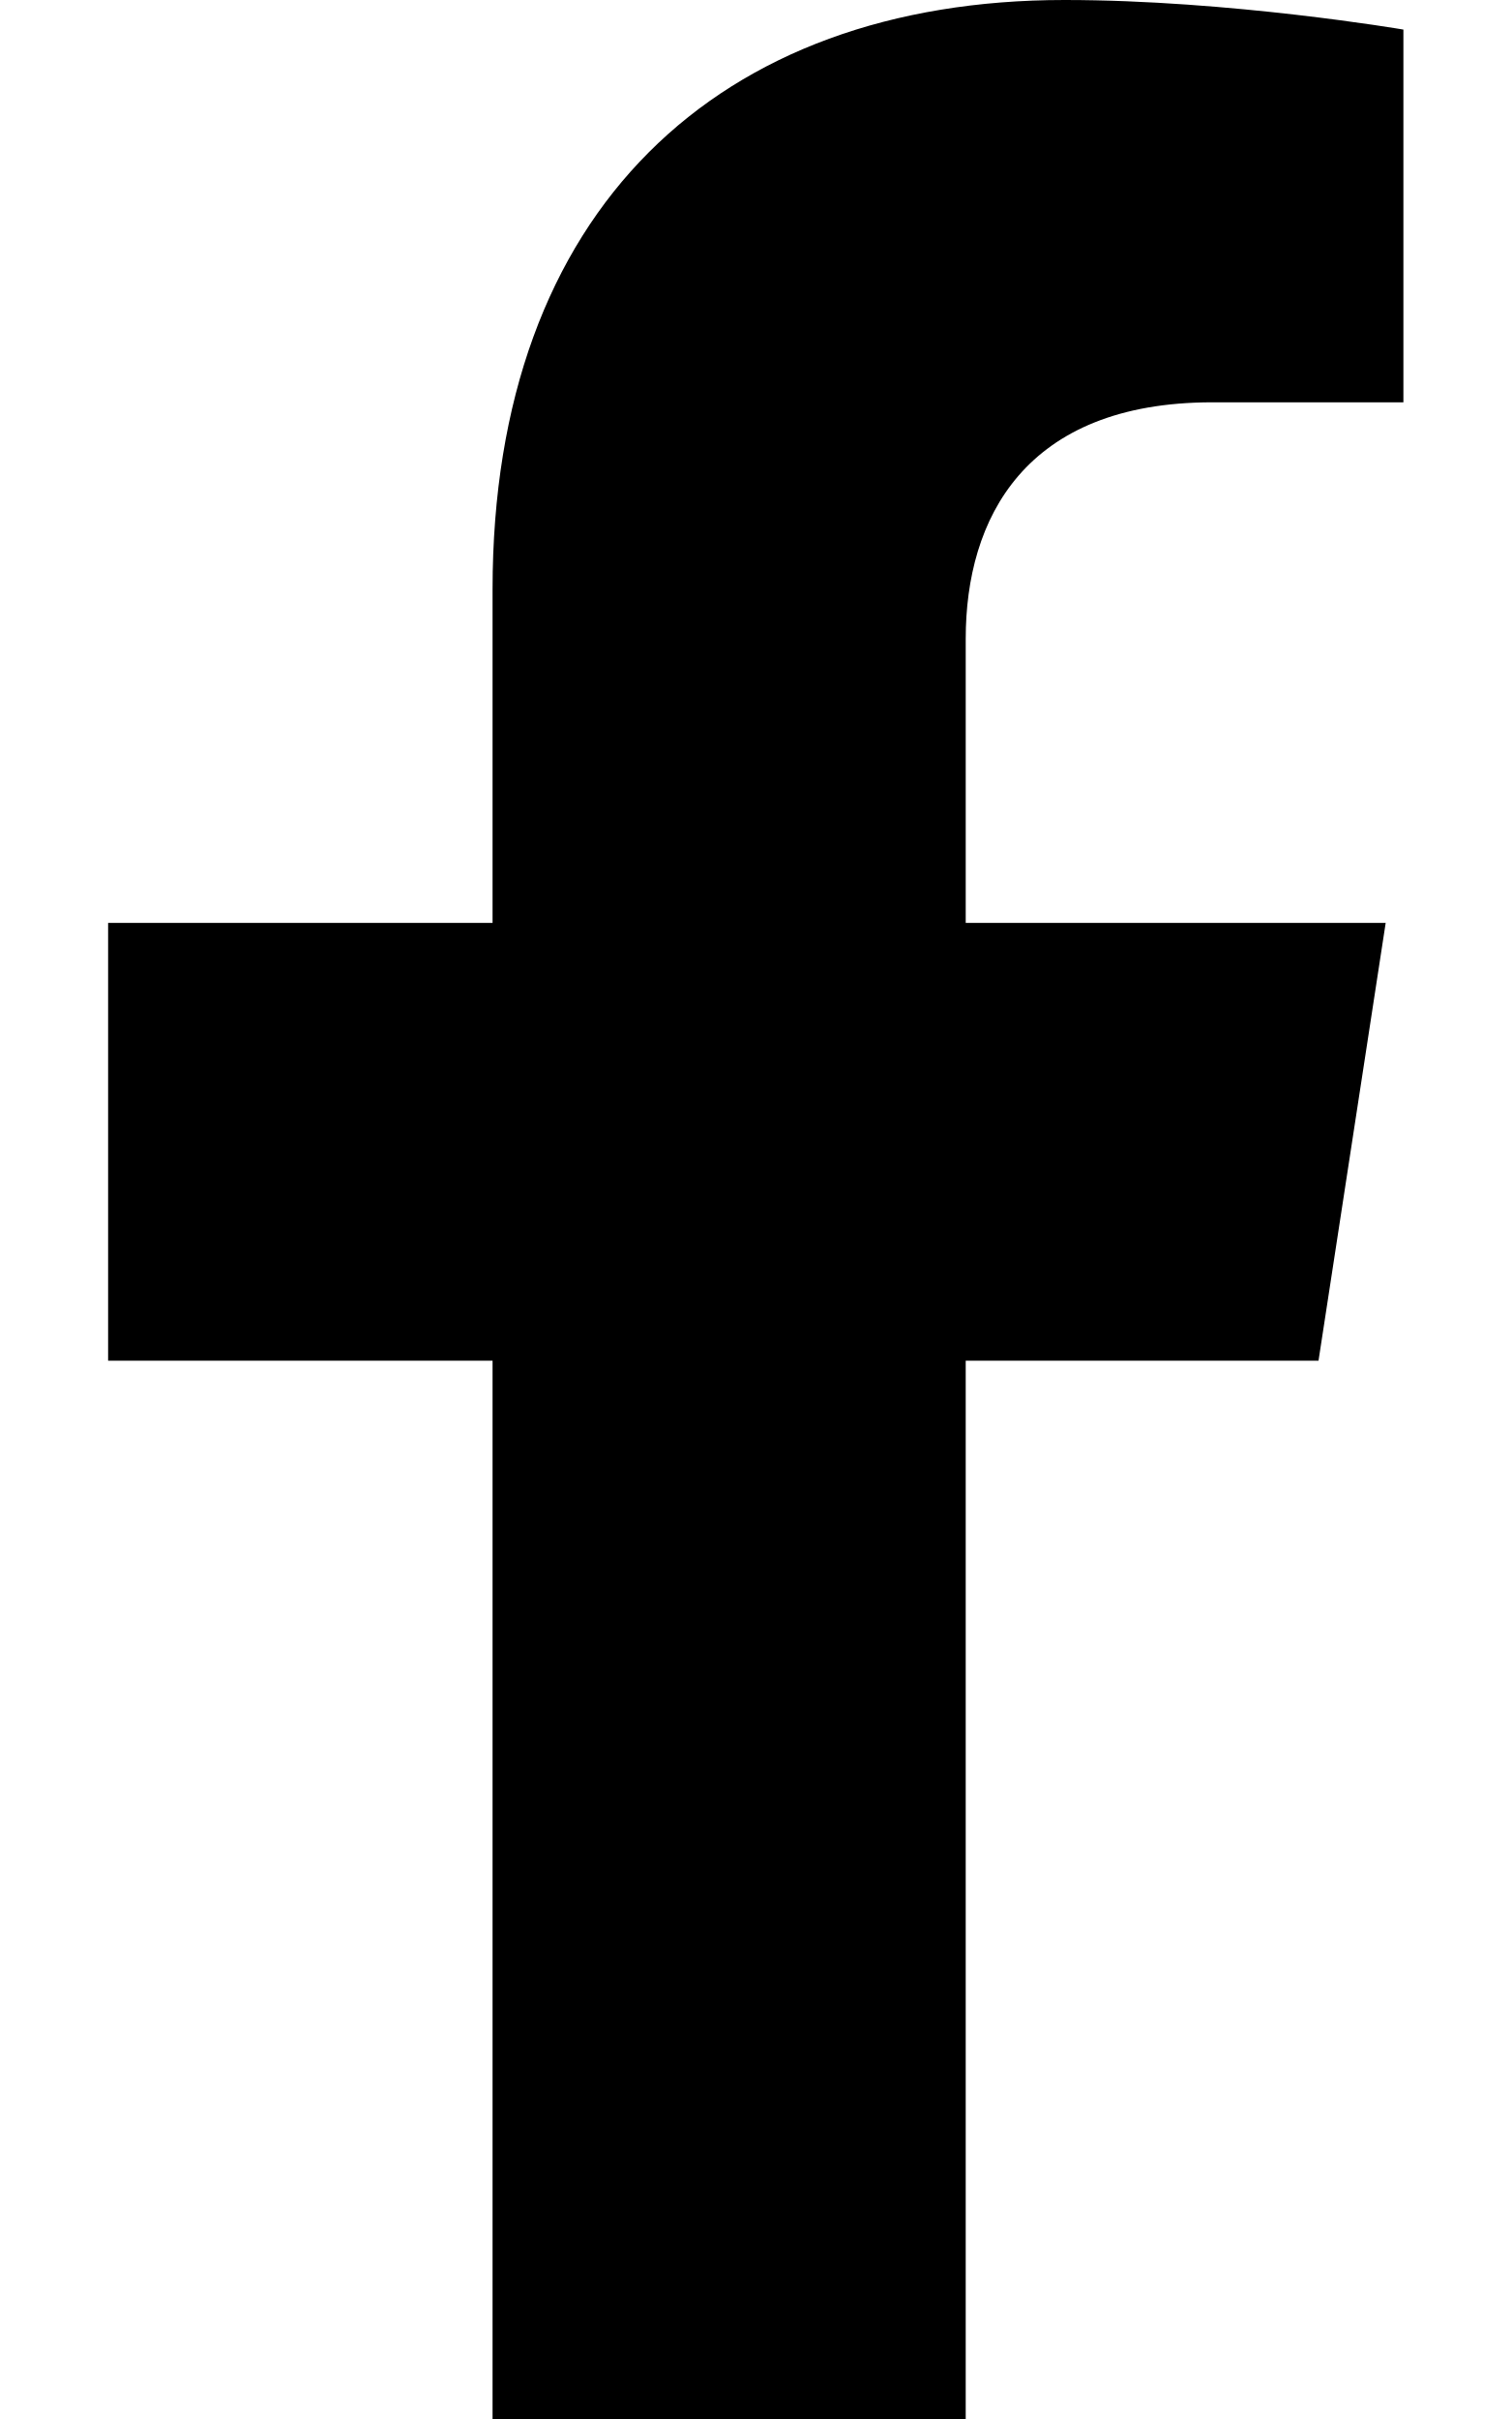
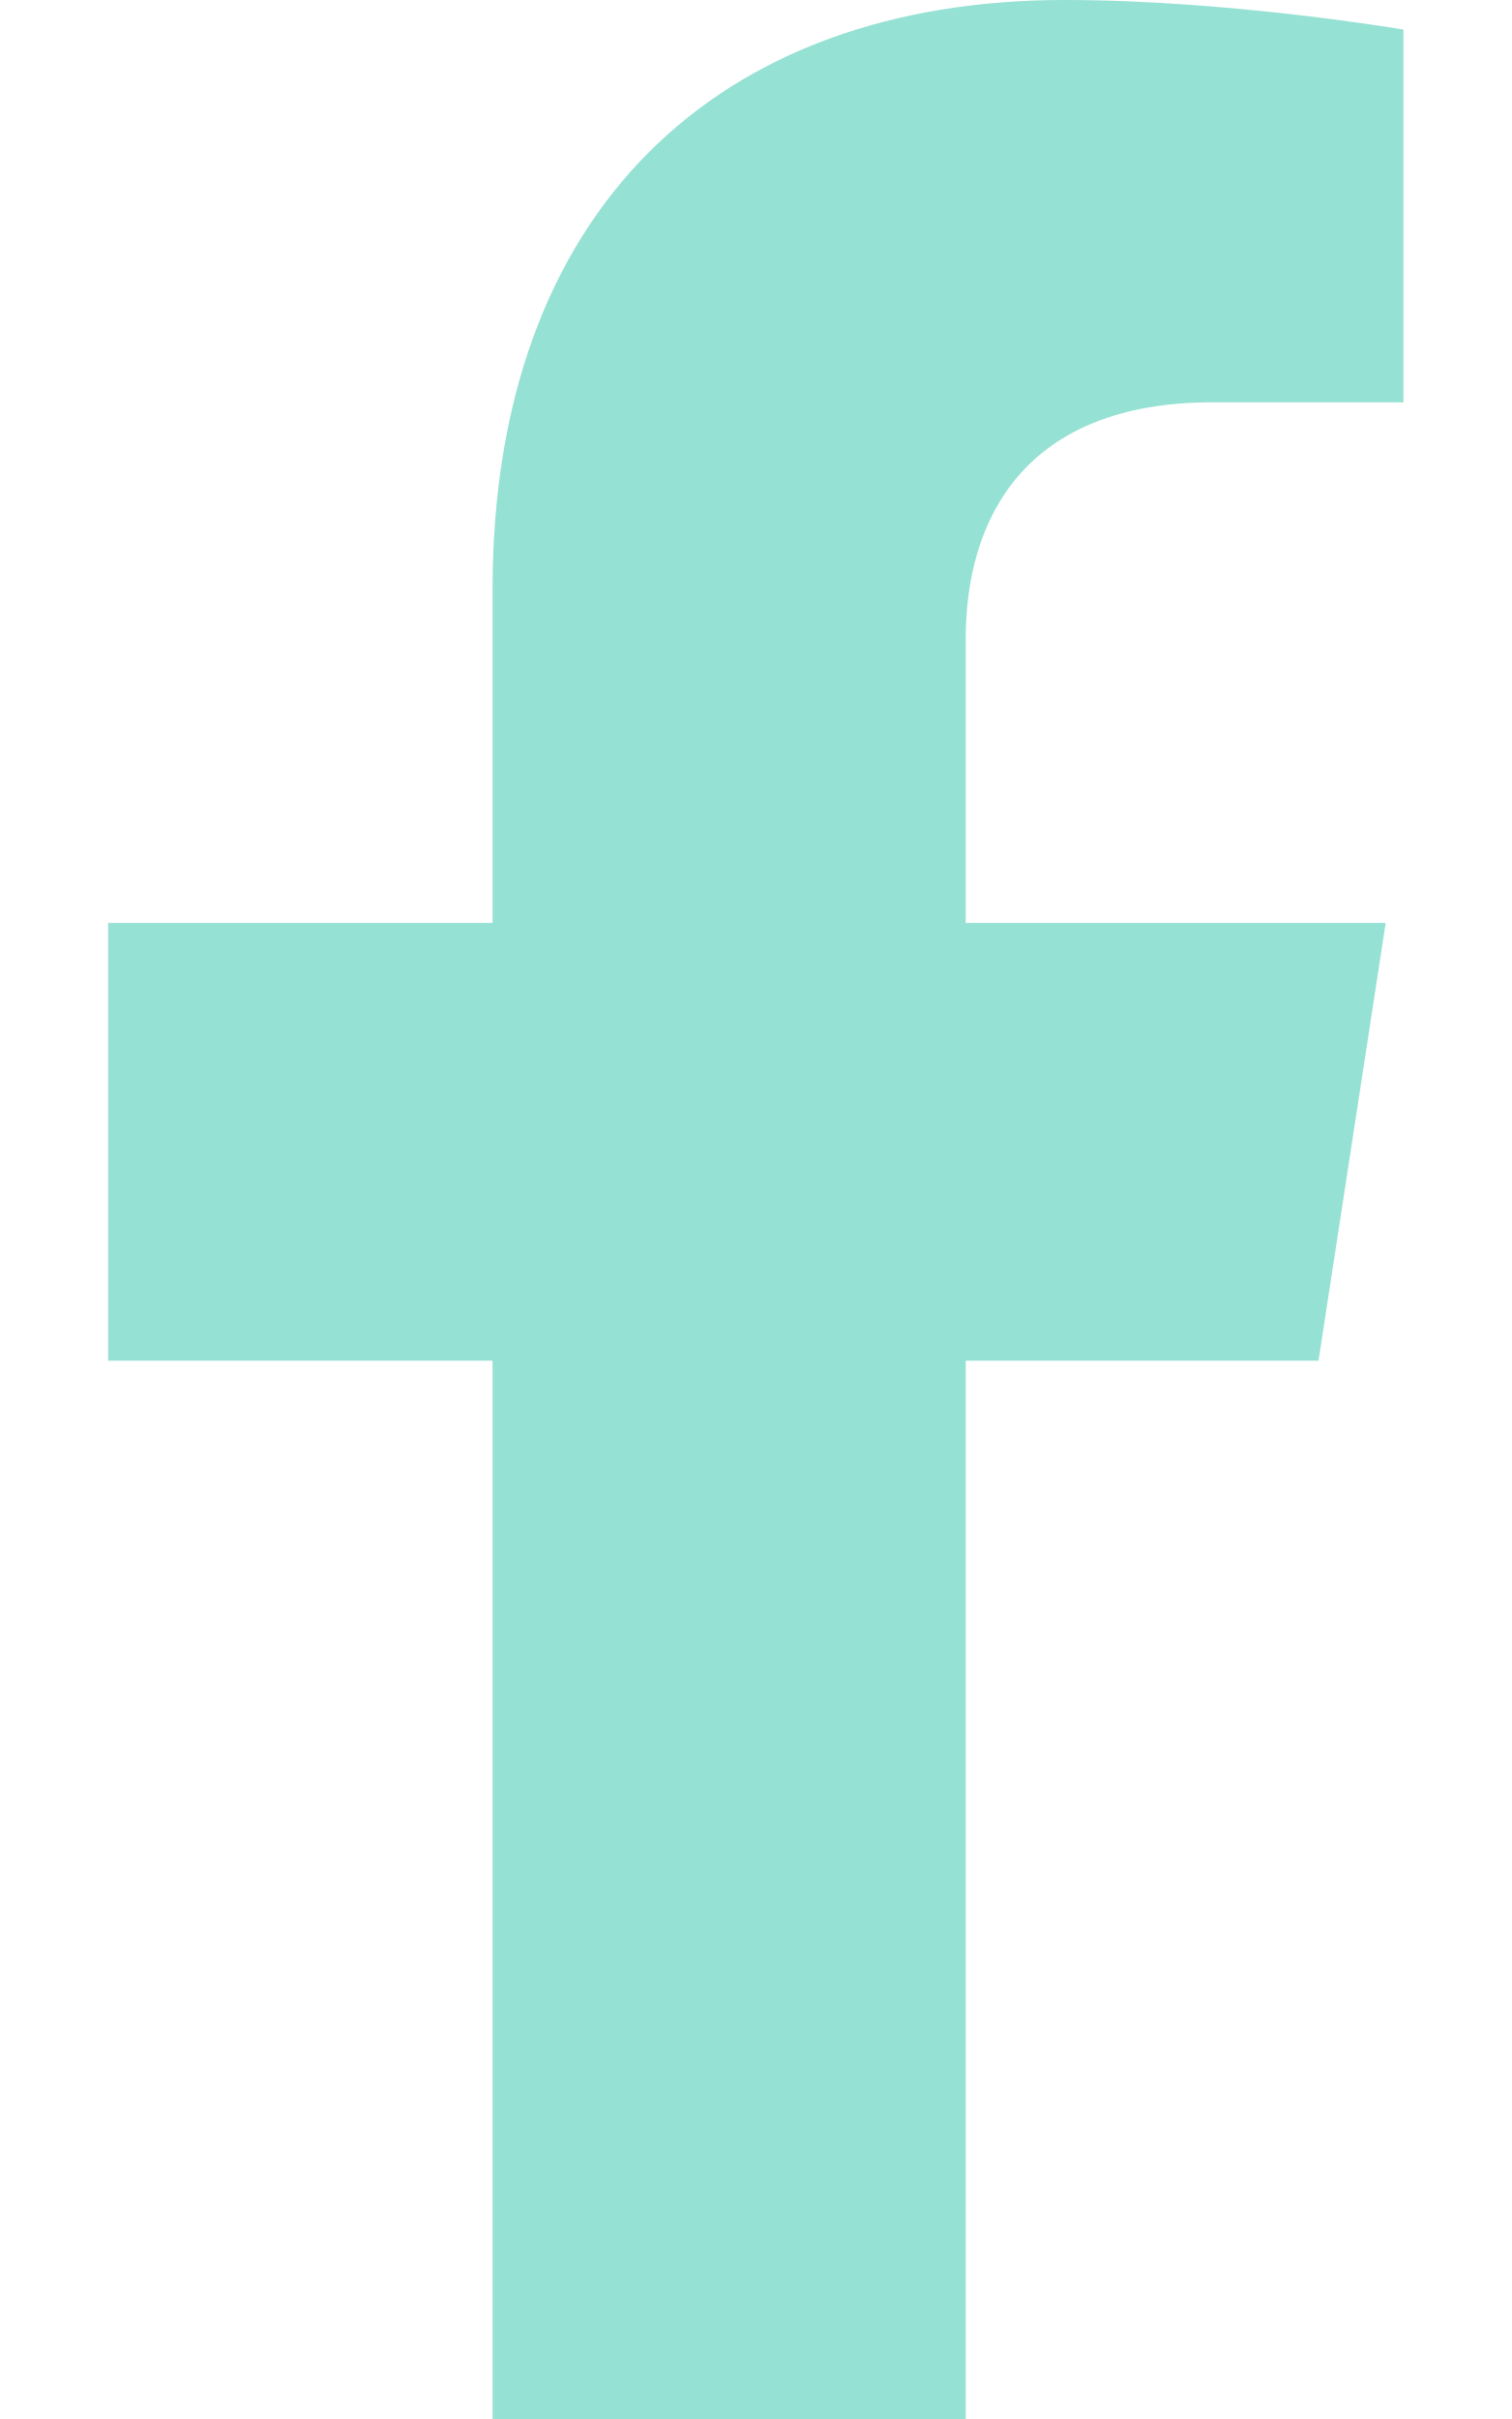
<svg xmlns="http://www.w3.org/2000/svg" aria-hidden="true" focusable="false" data-prefix="fab" data-icon="facebook-f" class="svg-inline--fa fa-facebook-f fa-w-10" role="img" viewBox="0 0 320 512">
-   <path d="M279.14 288l14.22-92.66h-88.91v-60.13c0-25.35 12.42-50.06 52.24-50.06h40.42V6.26S260.43 0 225.36 0c-73.22 0-121.08 44.38-121.08 124.72v70.62H22.89V288h81.39v224h100.17V288z" />
+   <path fill="#95e1d3" d="M279.14 288l14.22-92.66h-88.91v-60.13c0-25.35 12.42-50.06 52.24-50.06h40.42V6.26S260.43 0 225.36 0c-73.22 0-121.08 44.38-121.08 124.72v70.62H22.89V288h81.39v224h100.17V288z" />
</svg>
